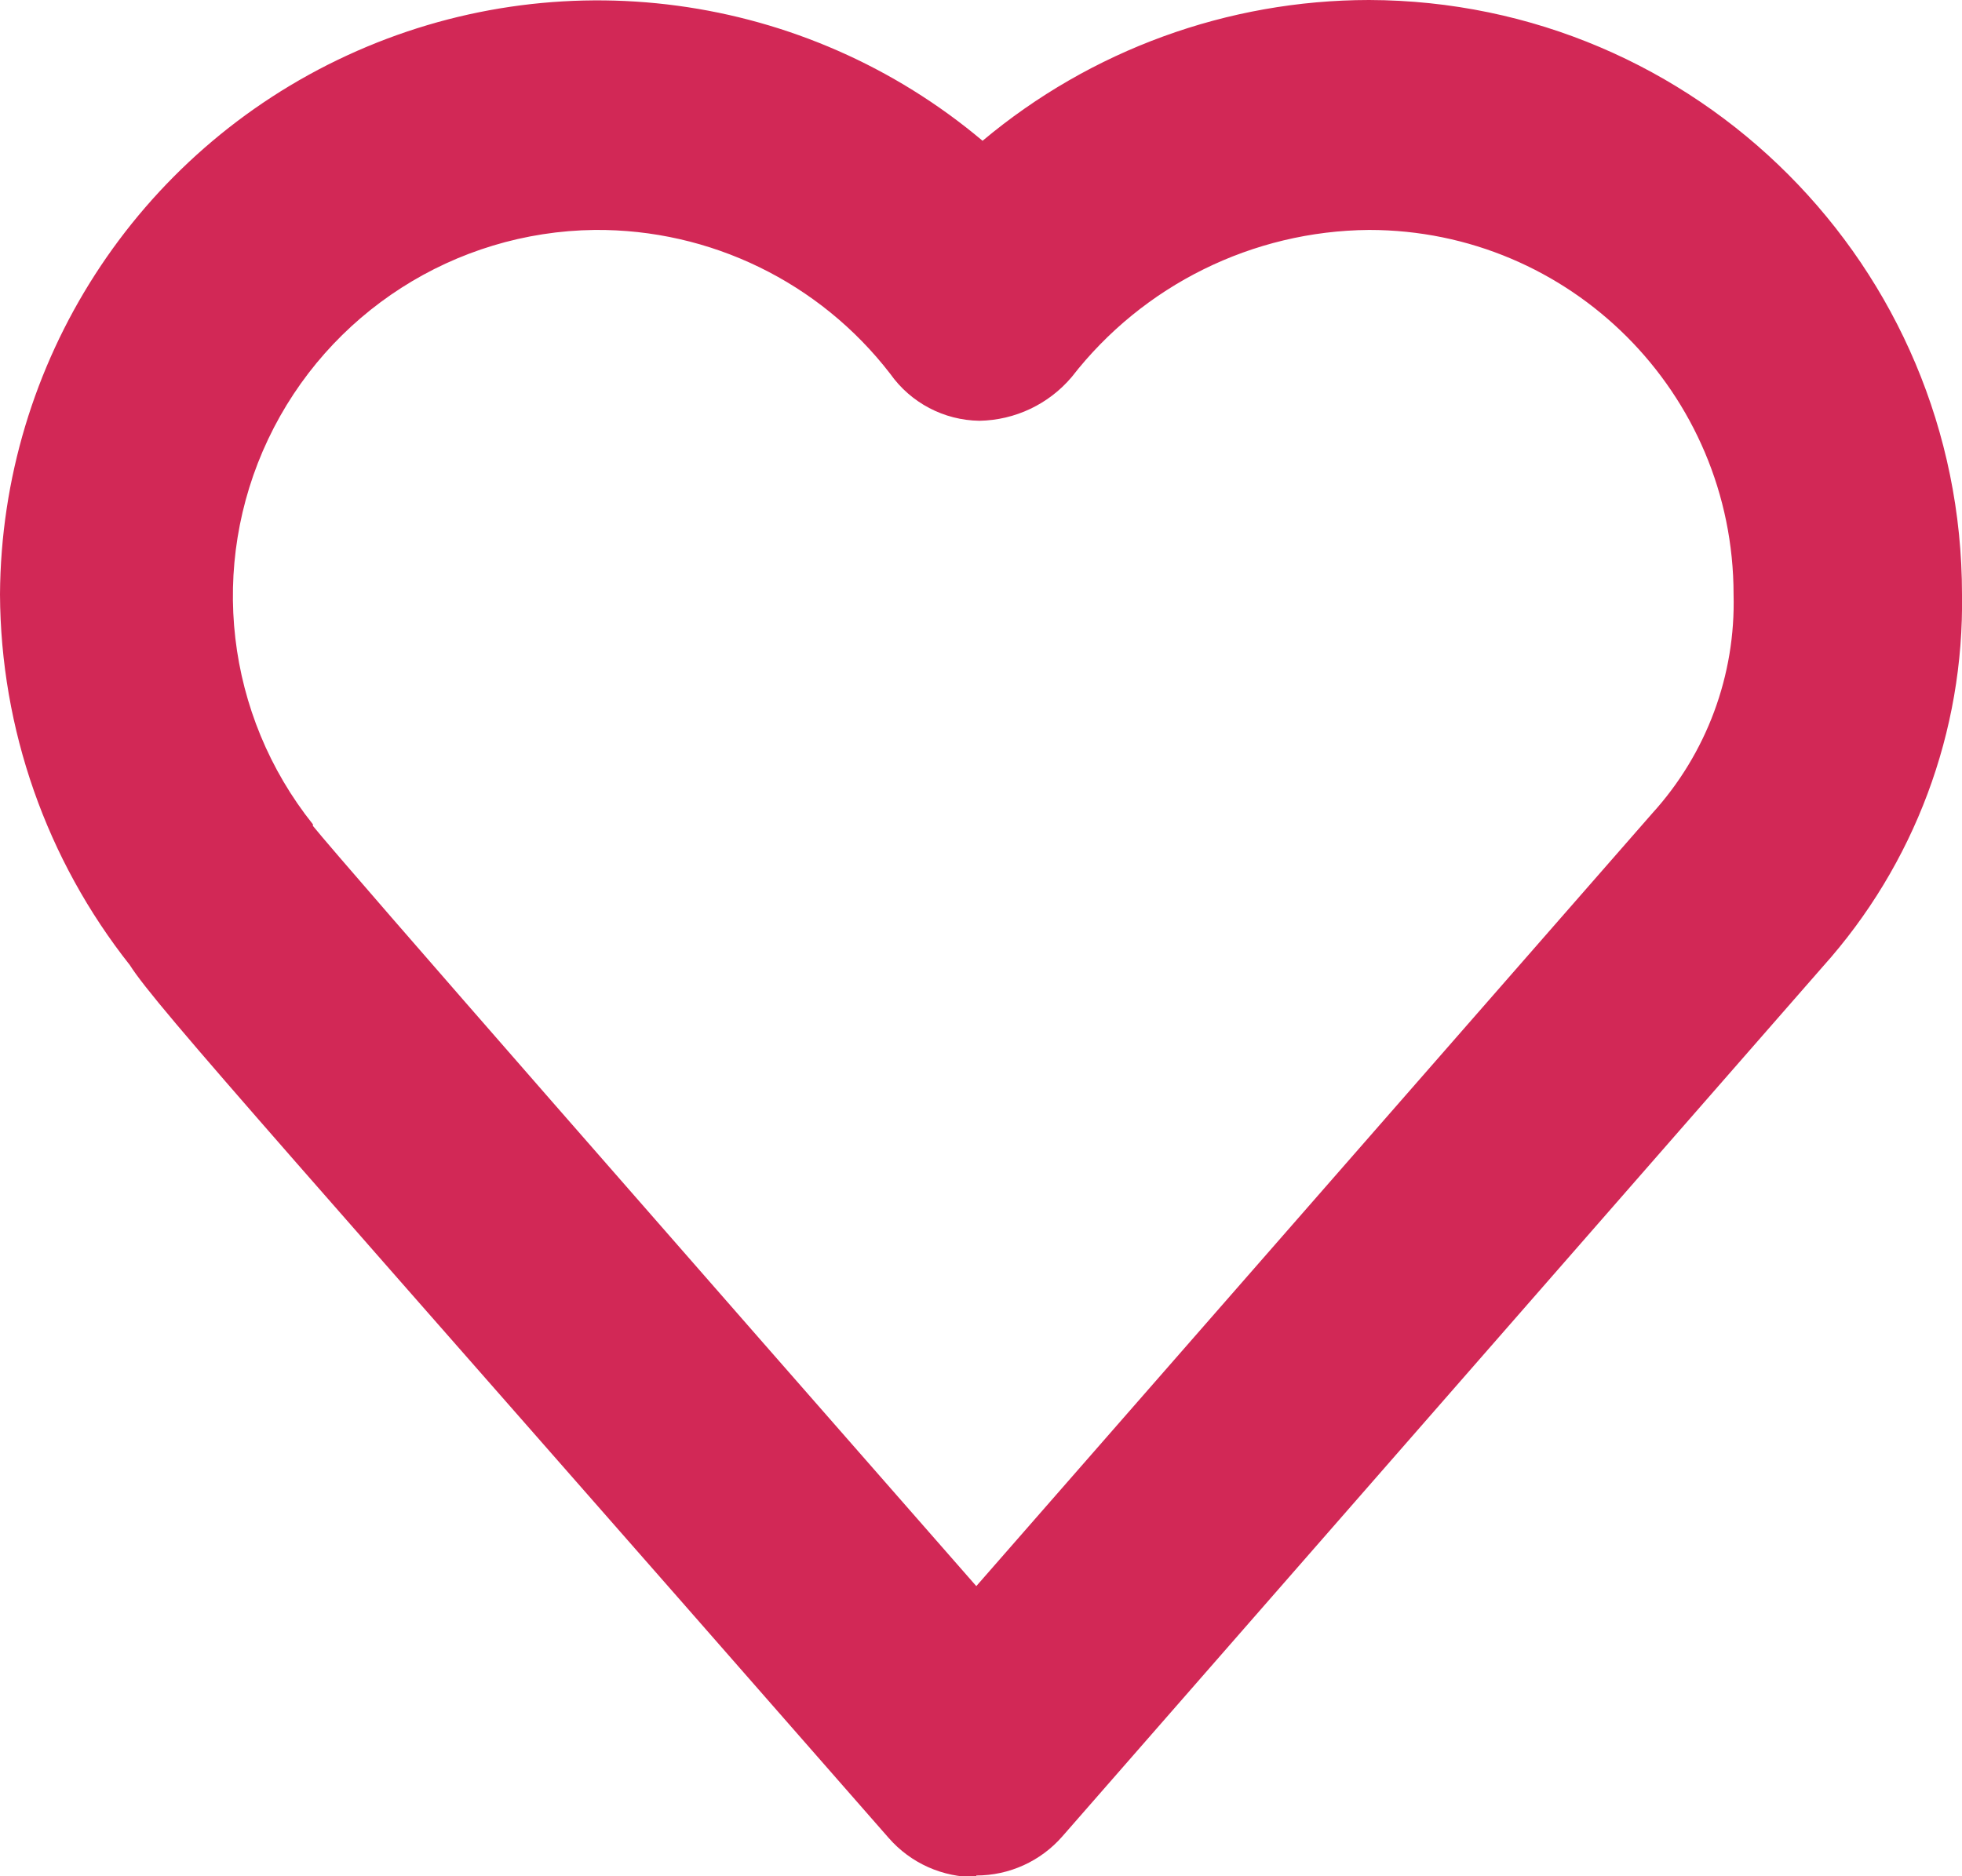
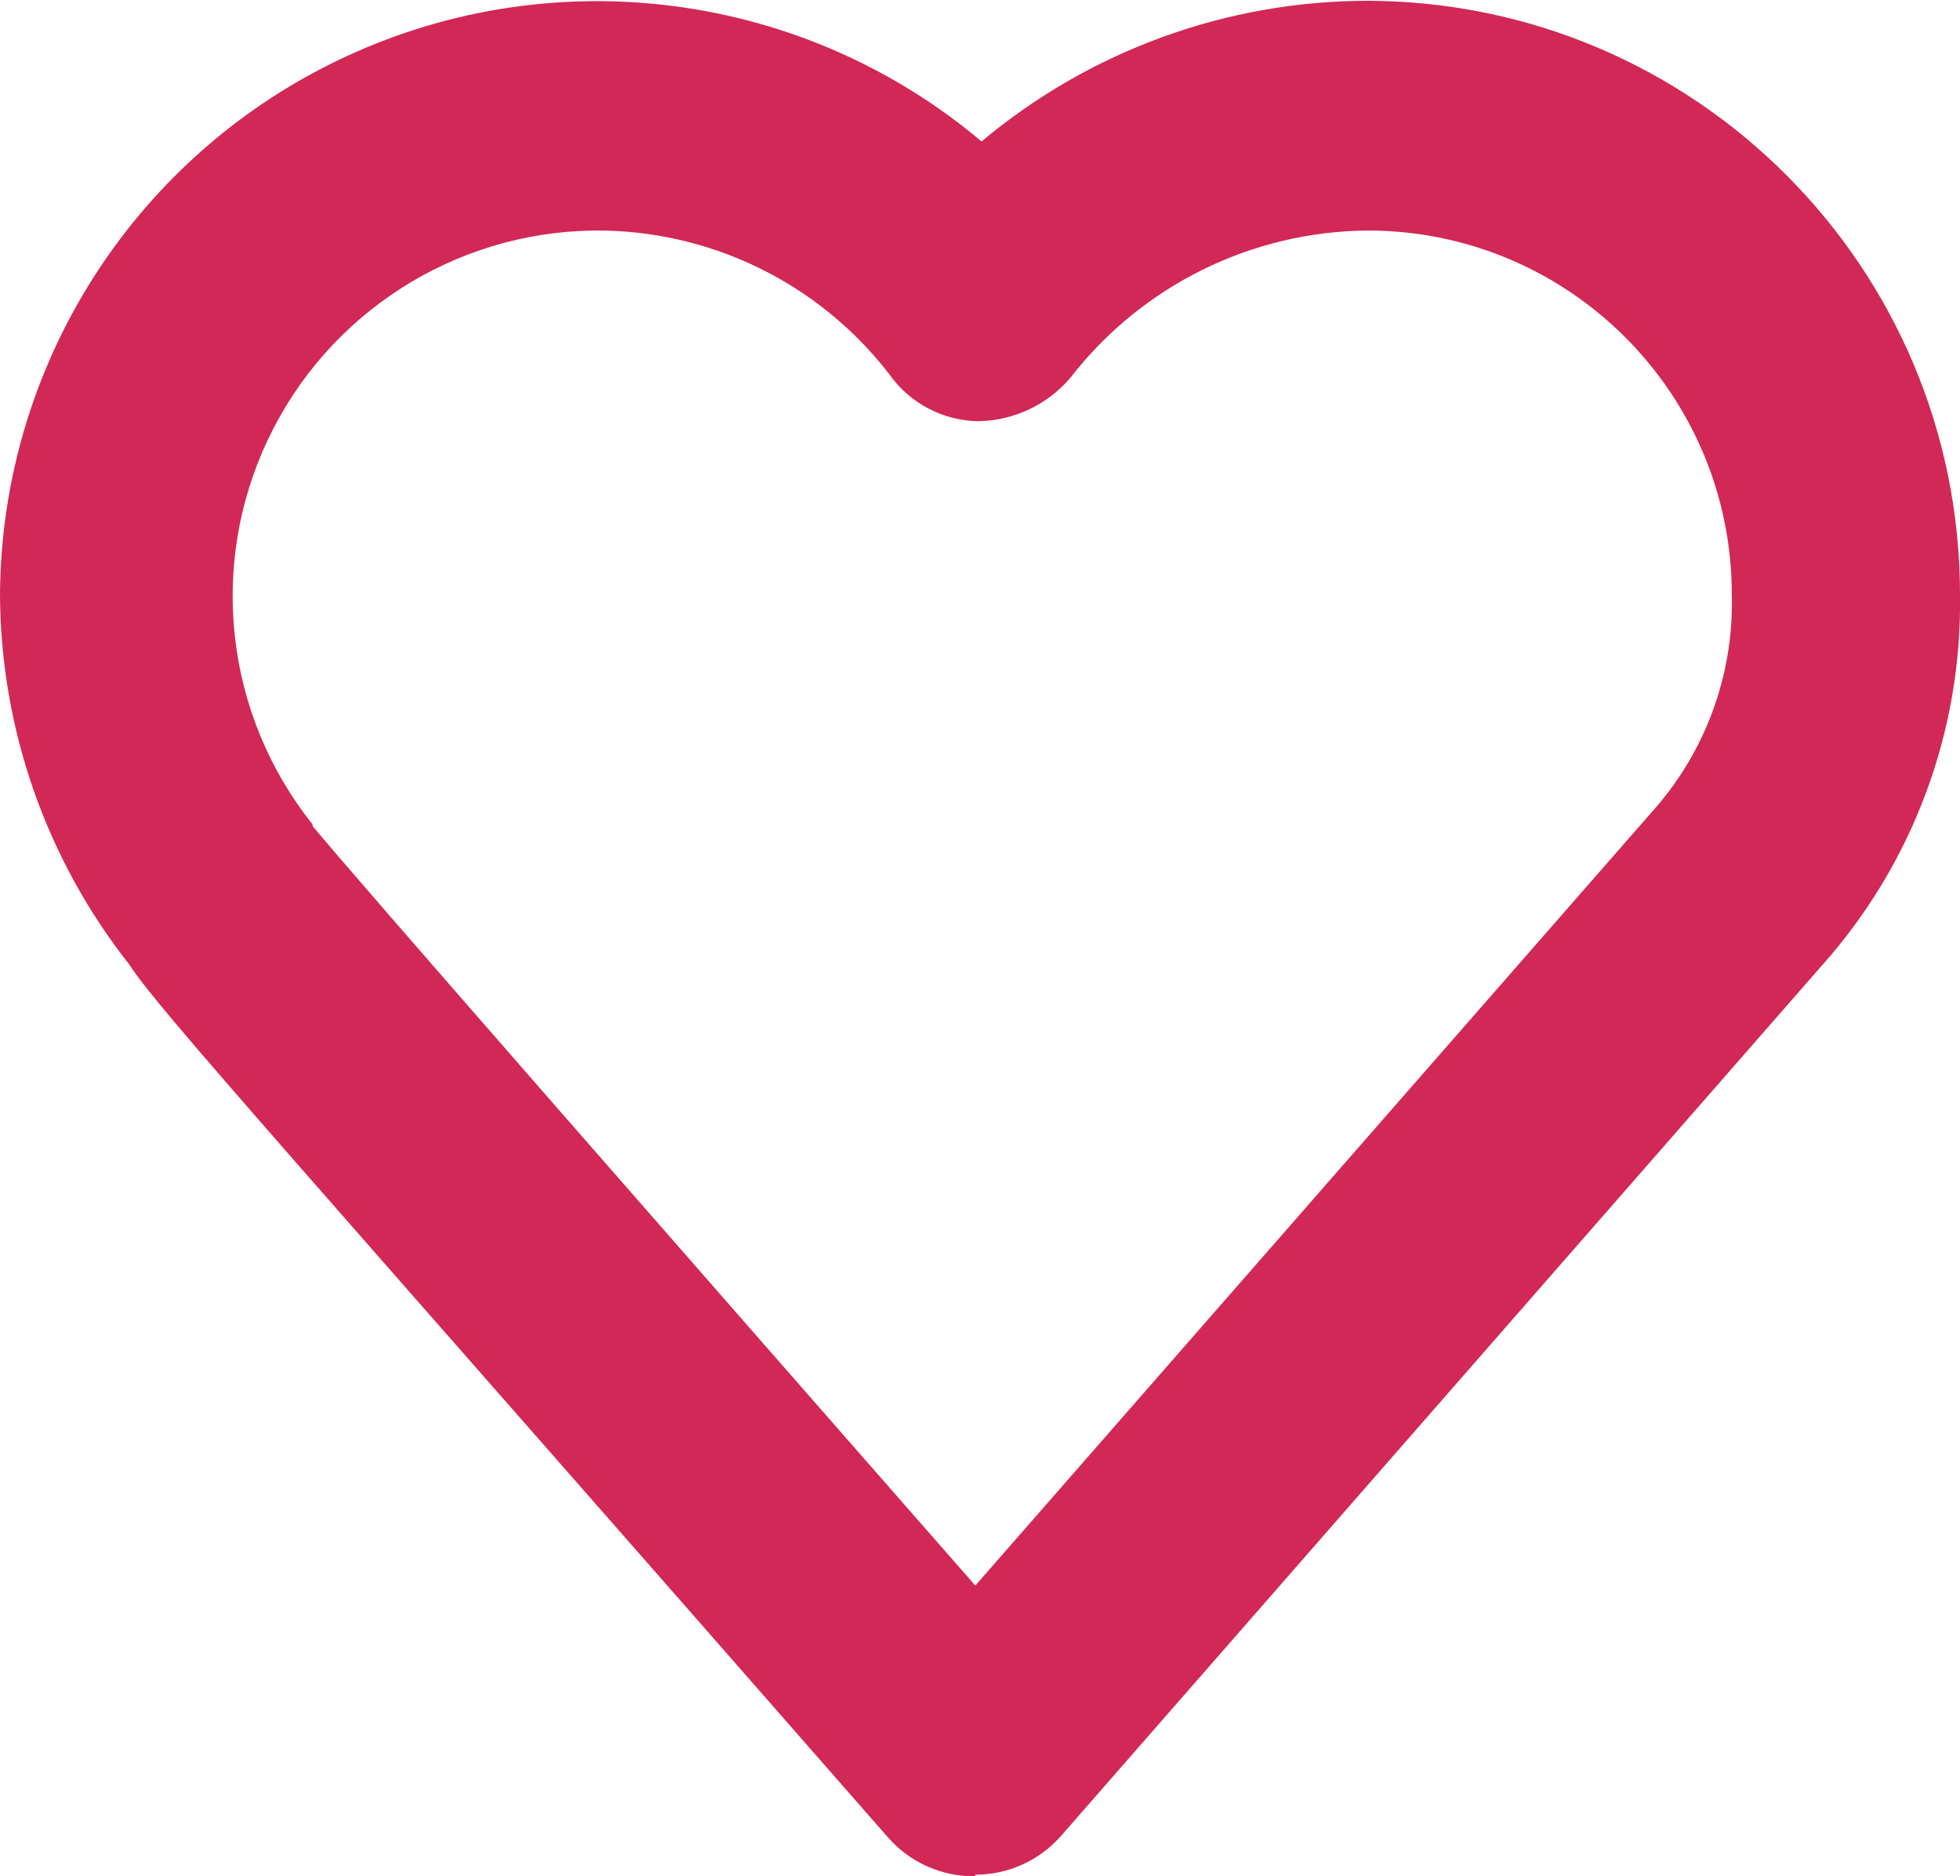
- <svg xmlns="http://www.w3.org/2000/svg" fill="#d22856" viewBox="0 0 12.54 11.99">
+ <svg xmlns="http://www.w3.org/2000/svg" fill="#d22856" width="12.54" height="12" viewBox="0 0 12.54 11.99">
  <path d="M6.24,12a.73.73,0,0,1-.56-.25C1.89,7.42,1,6.44.83,6.17h0A3.85,3.85,0,0,1,0,3.8,3.82,3.82,0,0,1,6.28.9,3.85,3.85,0,0,1,8.75,0a3.8,3.8,0,0,1,3.79,3.8,3.48,3.48,0,0,1-.89,2.38L6.79,11.74a.73.73,0,0,1-.55.25ZM2,5.28c.21.26,2.47,2.84,4.24,4.86L10.56,5.2a2,2,0,0,0,.52-1.4A2.33,2.33,0,0,0,8.75,1.47a2.43,2.43,0,0,0-1.9.94.79.79,0,0,1-.59.28.71.71,0,0,1-.57-.3A2.36,2.36,0,0,0,3.8,1.47,2.34,2.34,0,0,0,2,5.27Z" />
</svg>
